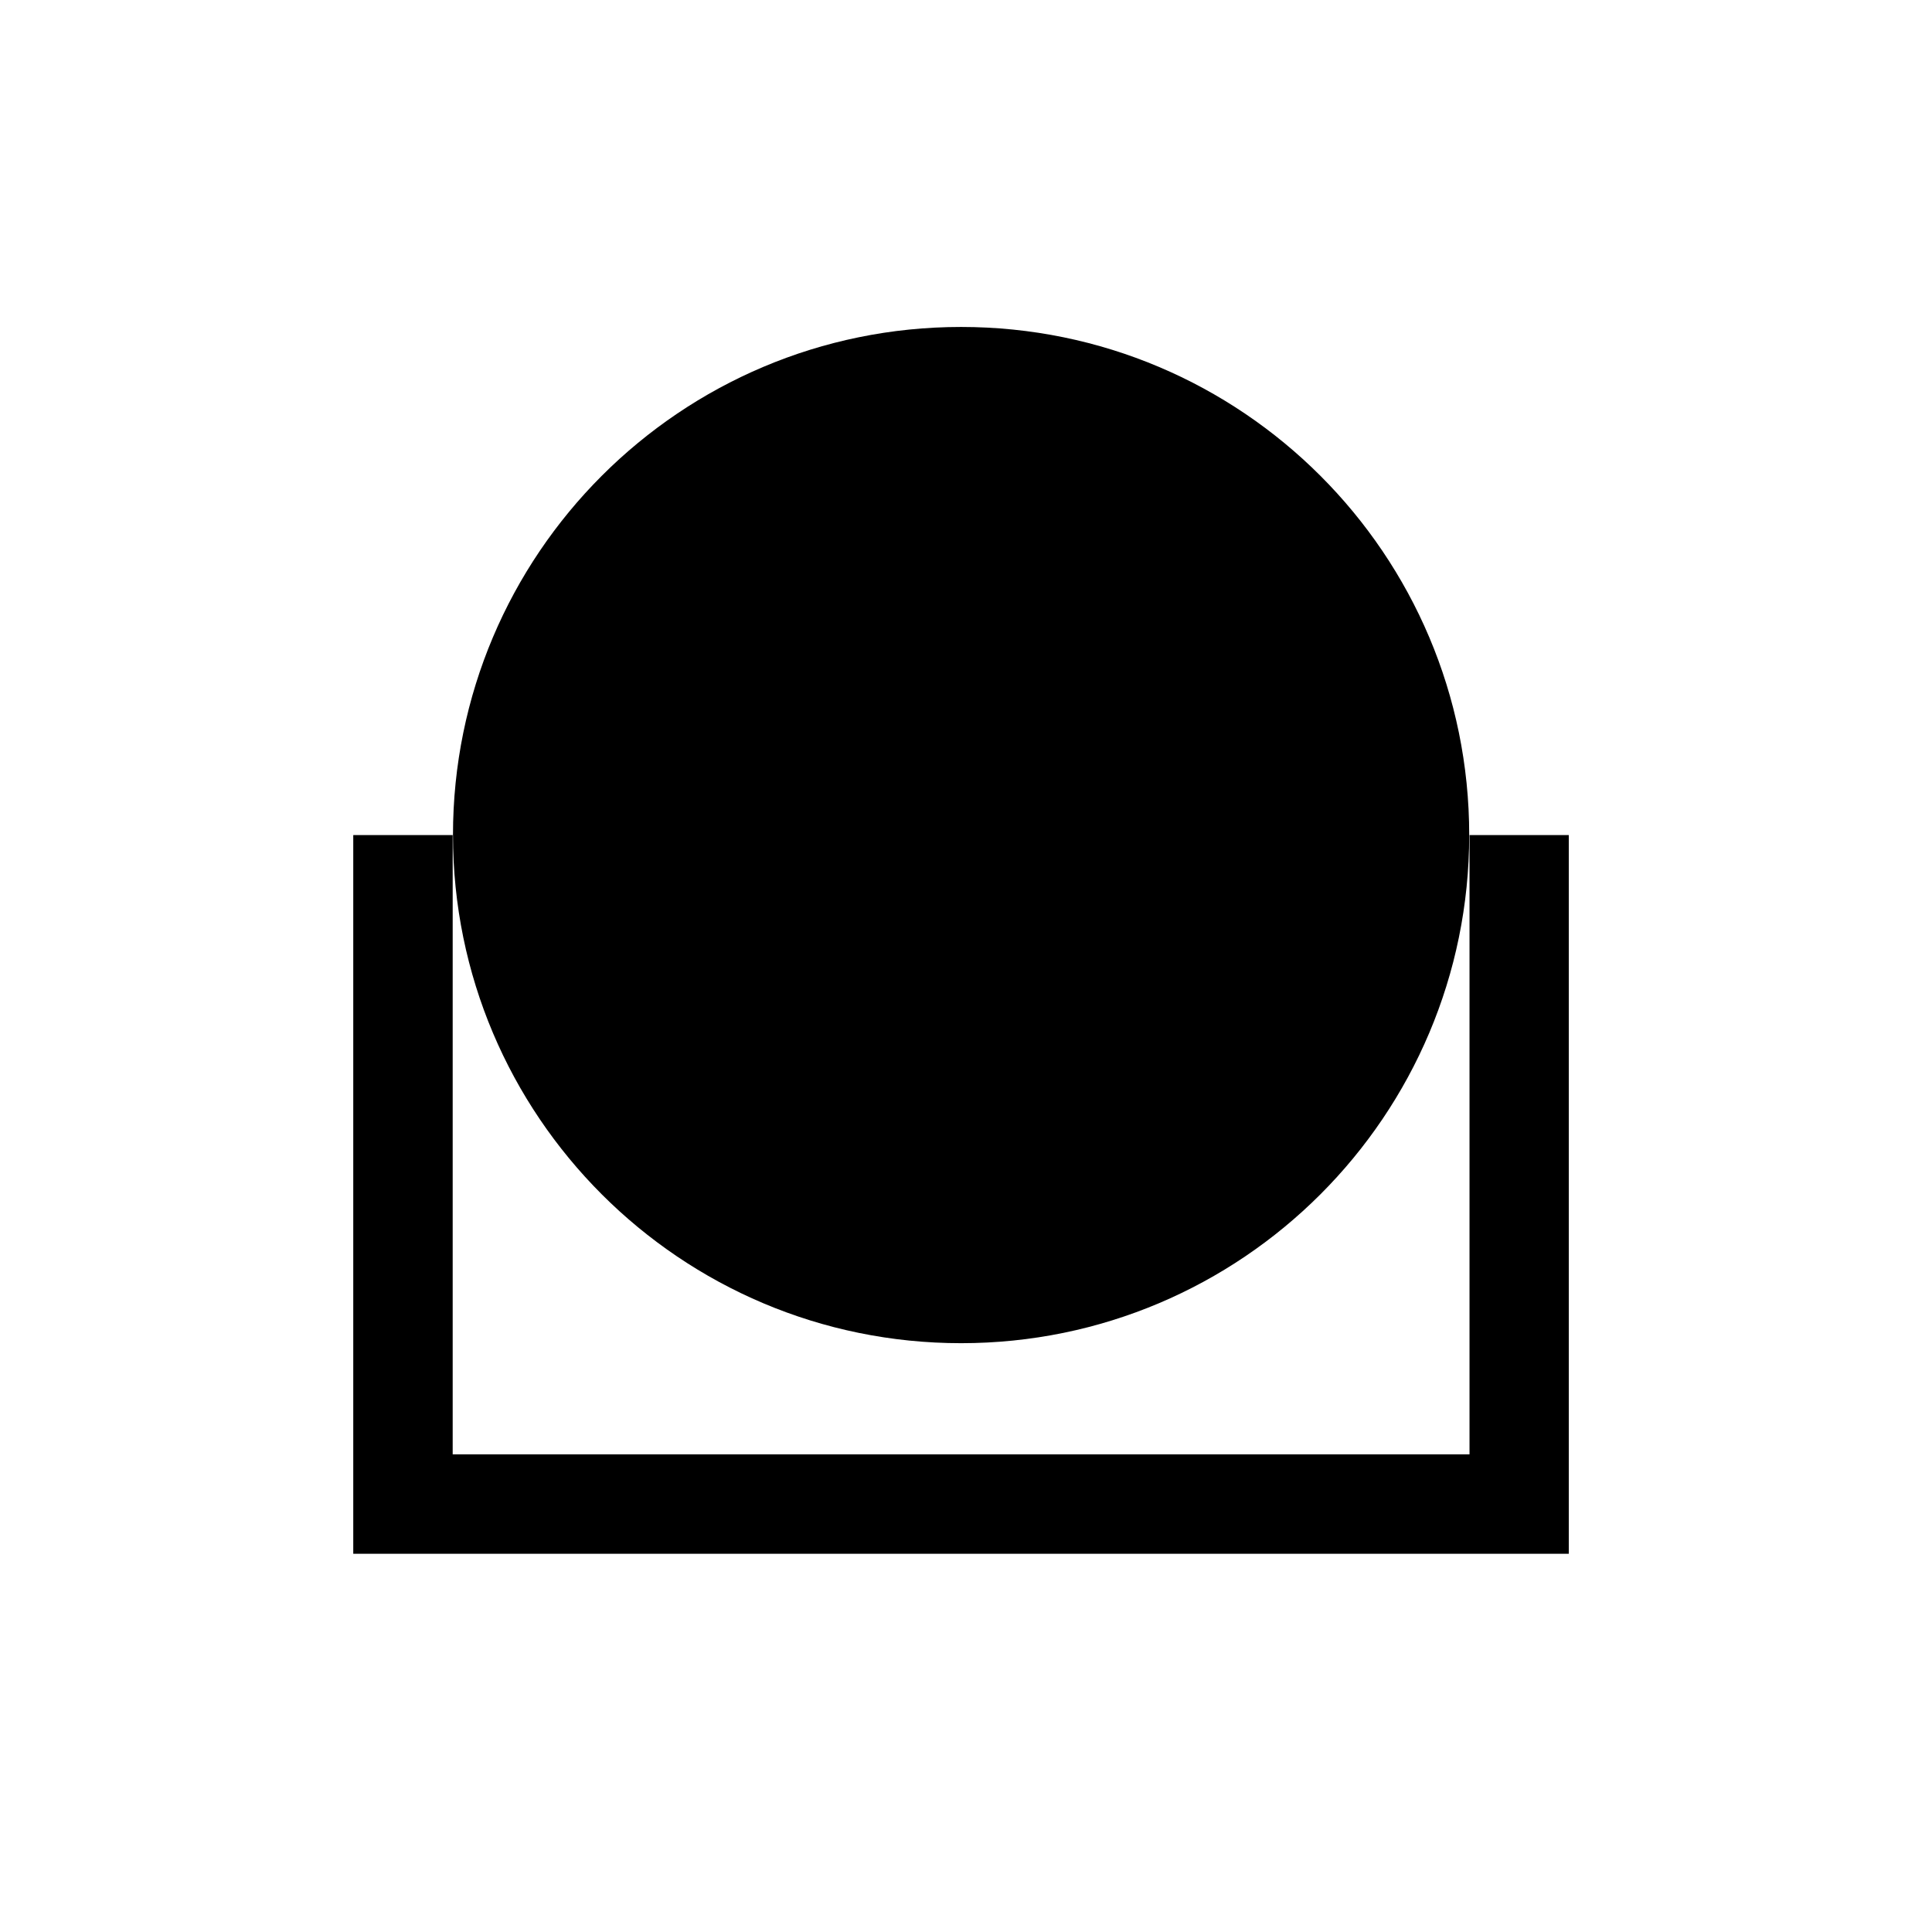
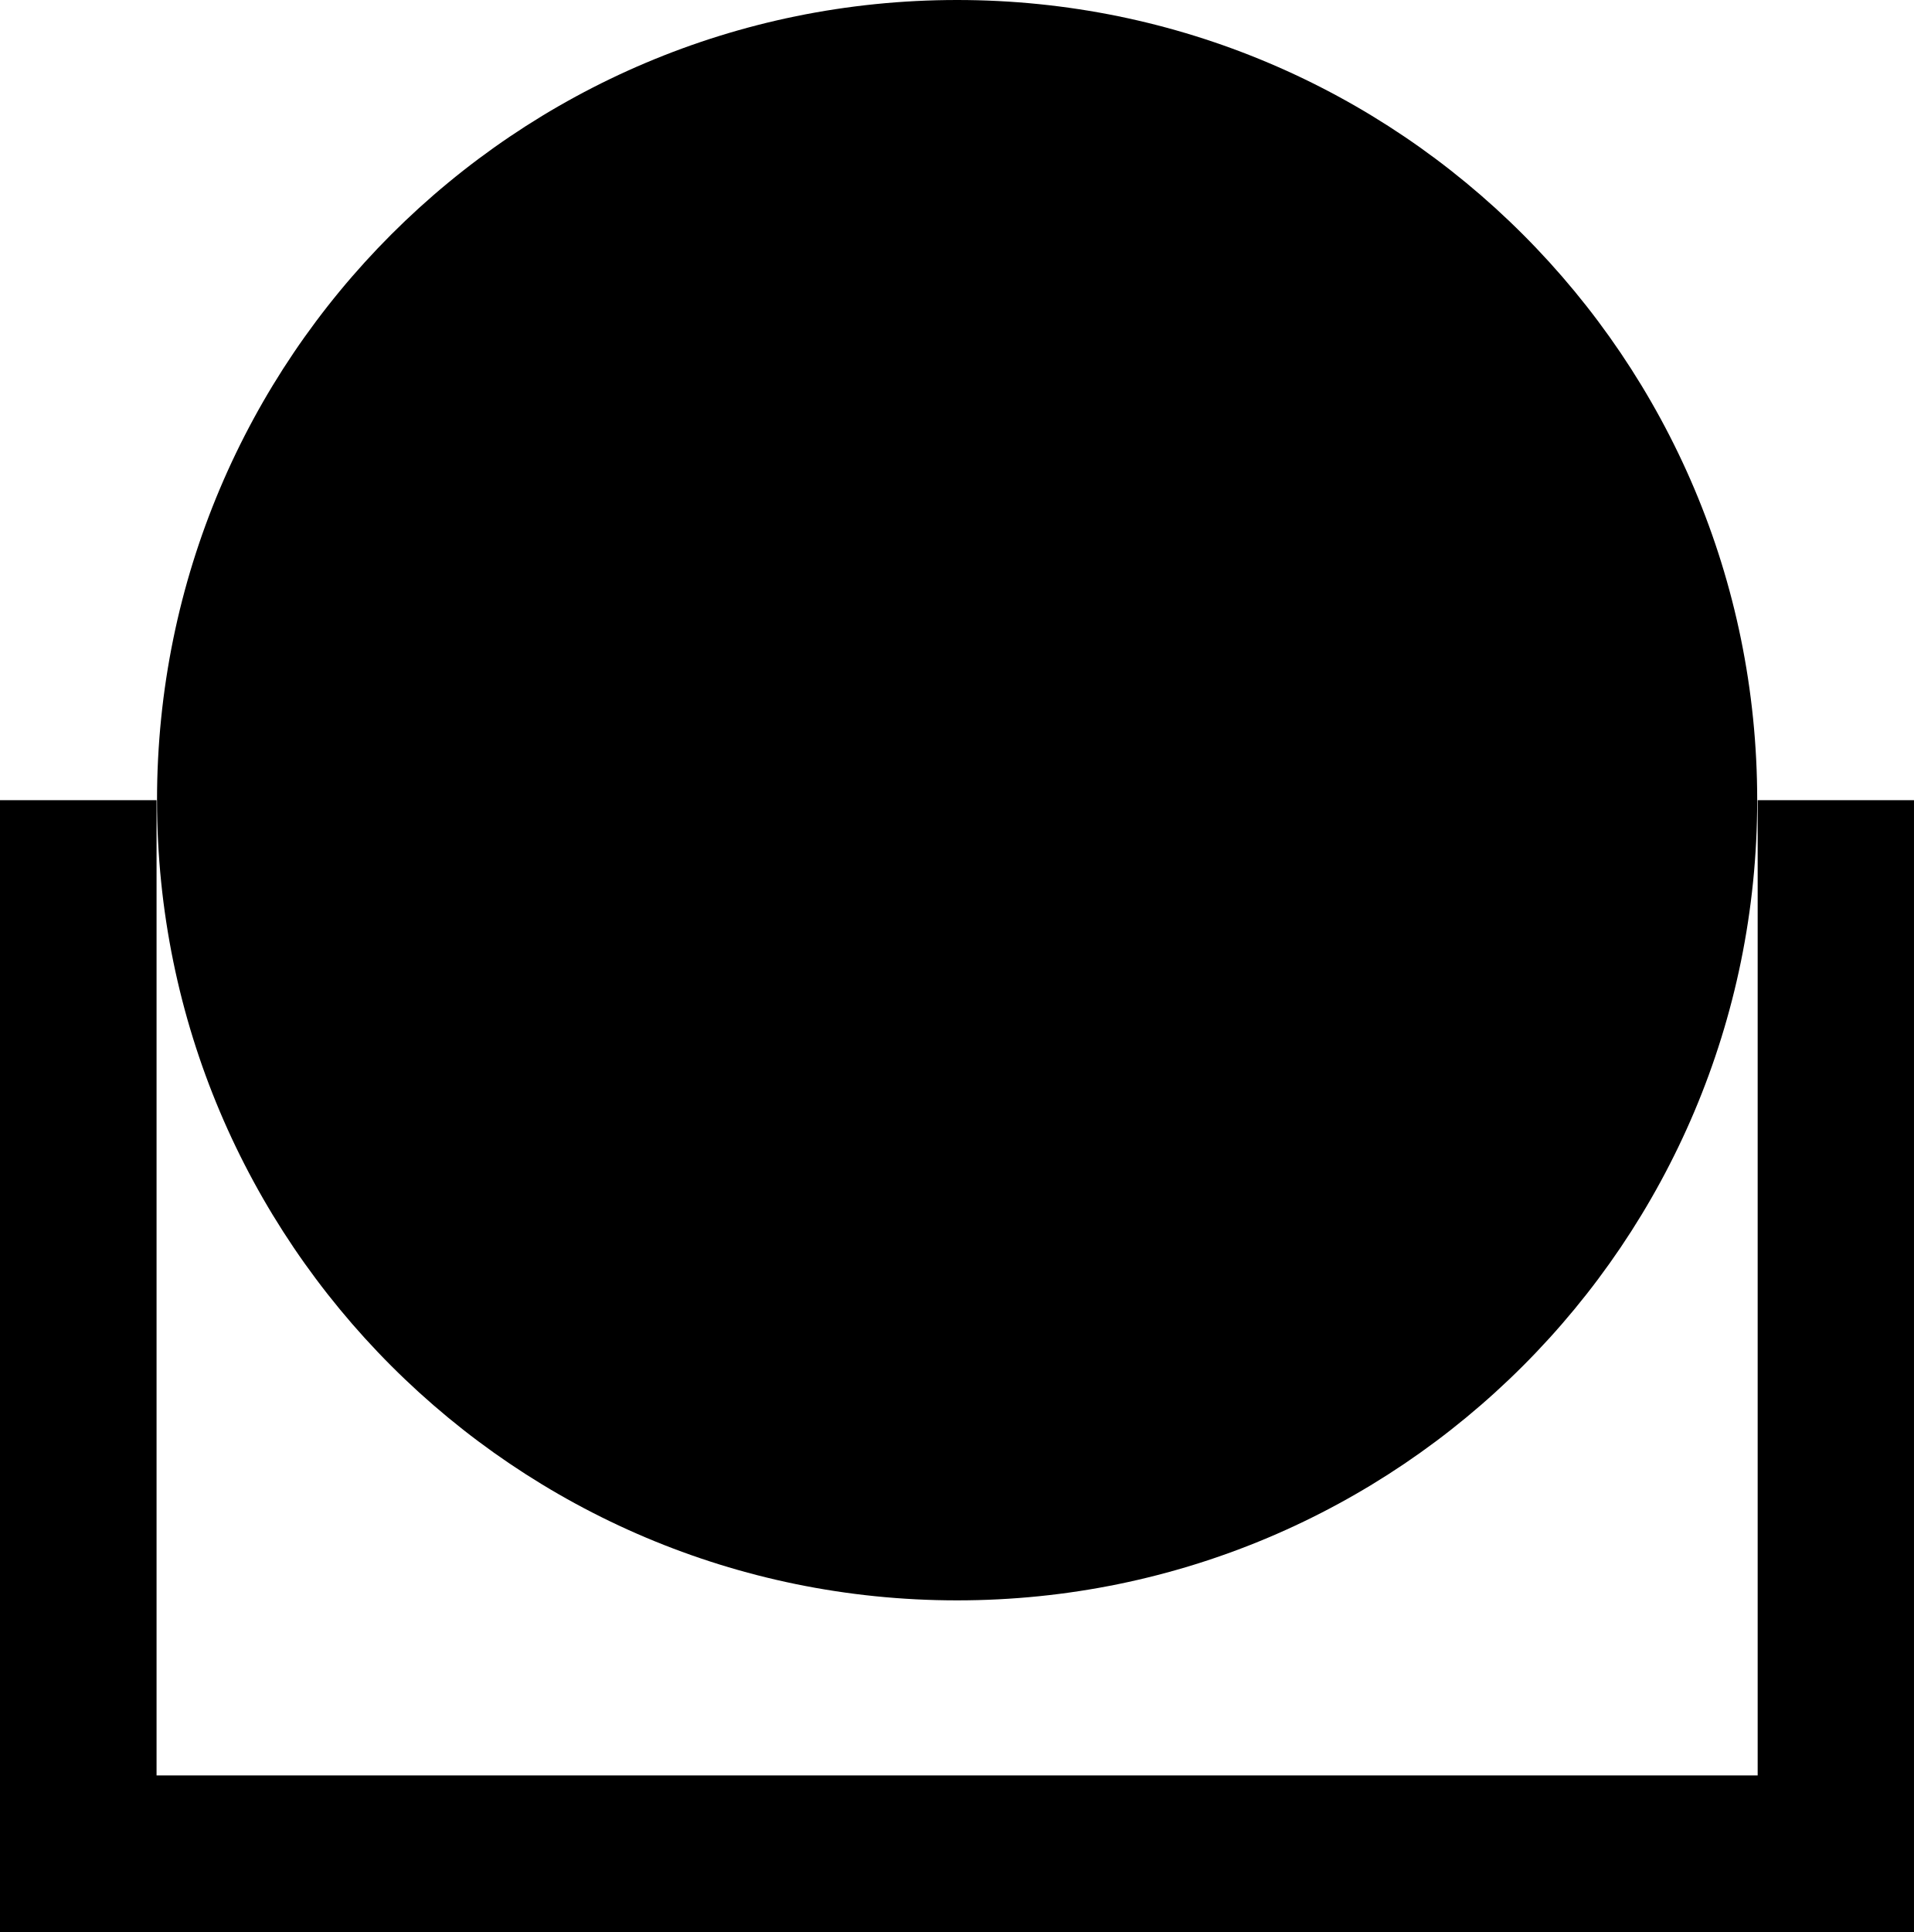
- <svg xmlns="http://www.w3.org/2000/svg" id="Icons" viewBox="0 0 130 130">
-   <circle class="fill-alpha-yellow" cx="64.67" cy="56.19" r="34.19" />
-   <polygon class="fill-alpha-blue" points="105.56 104.55 23.77 104.55 23.77 56.19 30.46 56.19 30.46 97.86 98.88 97.86 98.88 56.19 105.56 56.19 105.56 104.55" />
+ <svg xmlns="http://www.w3.org/2000/svg" class="alpha-icon" viewBox="0 0 81.79 82.55" width="81.79" height="82.55">
+   <circle class="fill-alpha-yellow" cx="40.9" cy="34.19" r="34.19" />
+   <polygon class="fill-alpha-blue" points="23.77,56.19 30.46,56.19 30.46,97.86 98.88,97.86 98.88,56.19 105.56,56.19 105.56,104.55 23.77,104.55 " transform="translate(-23.77,-22)" />
</svg>
